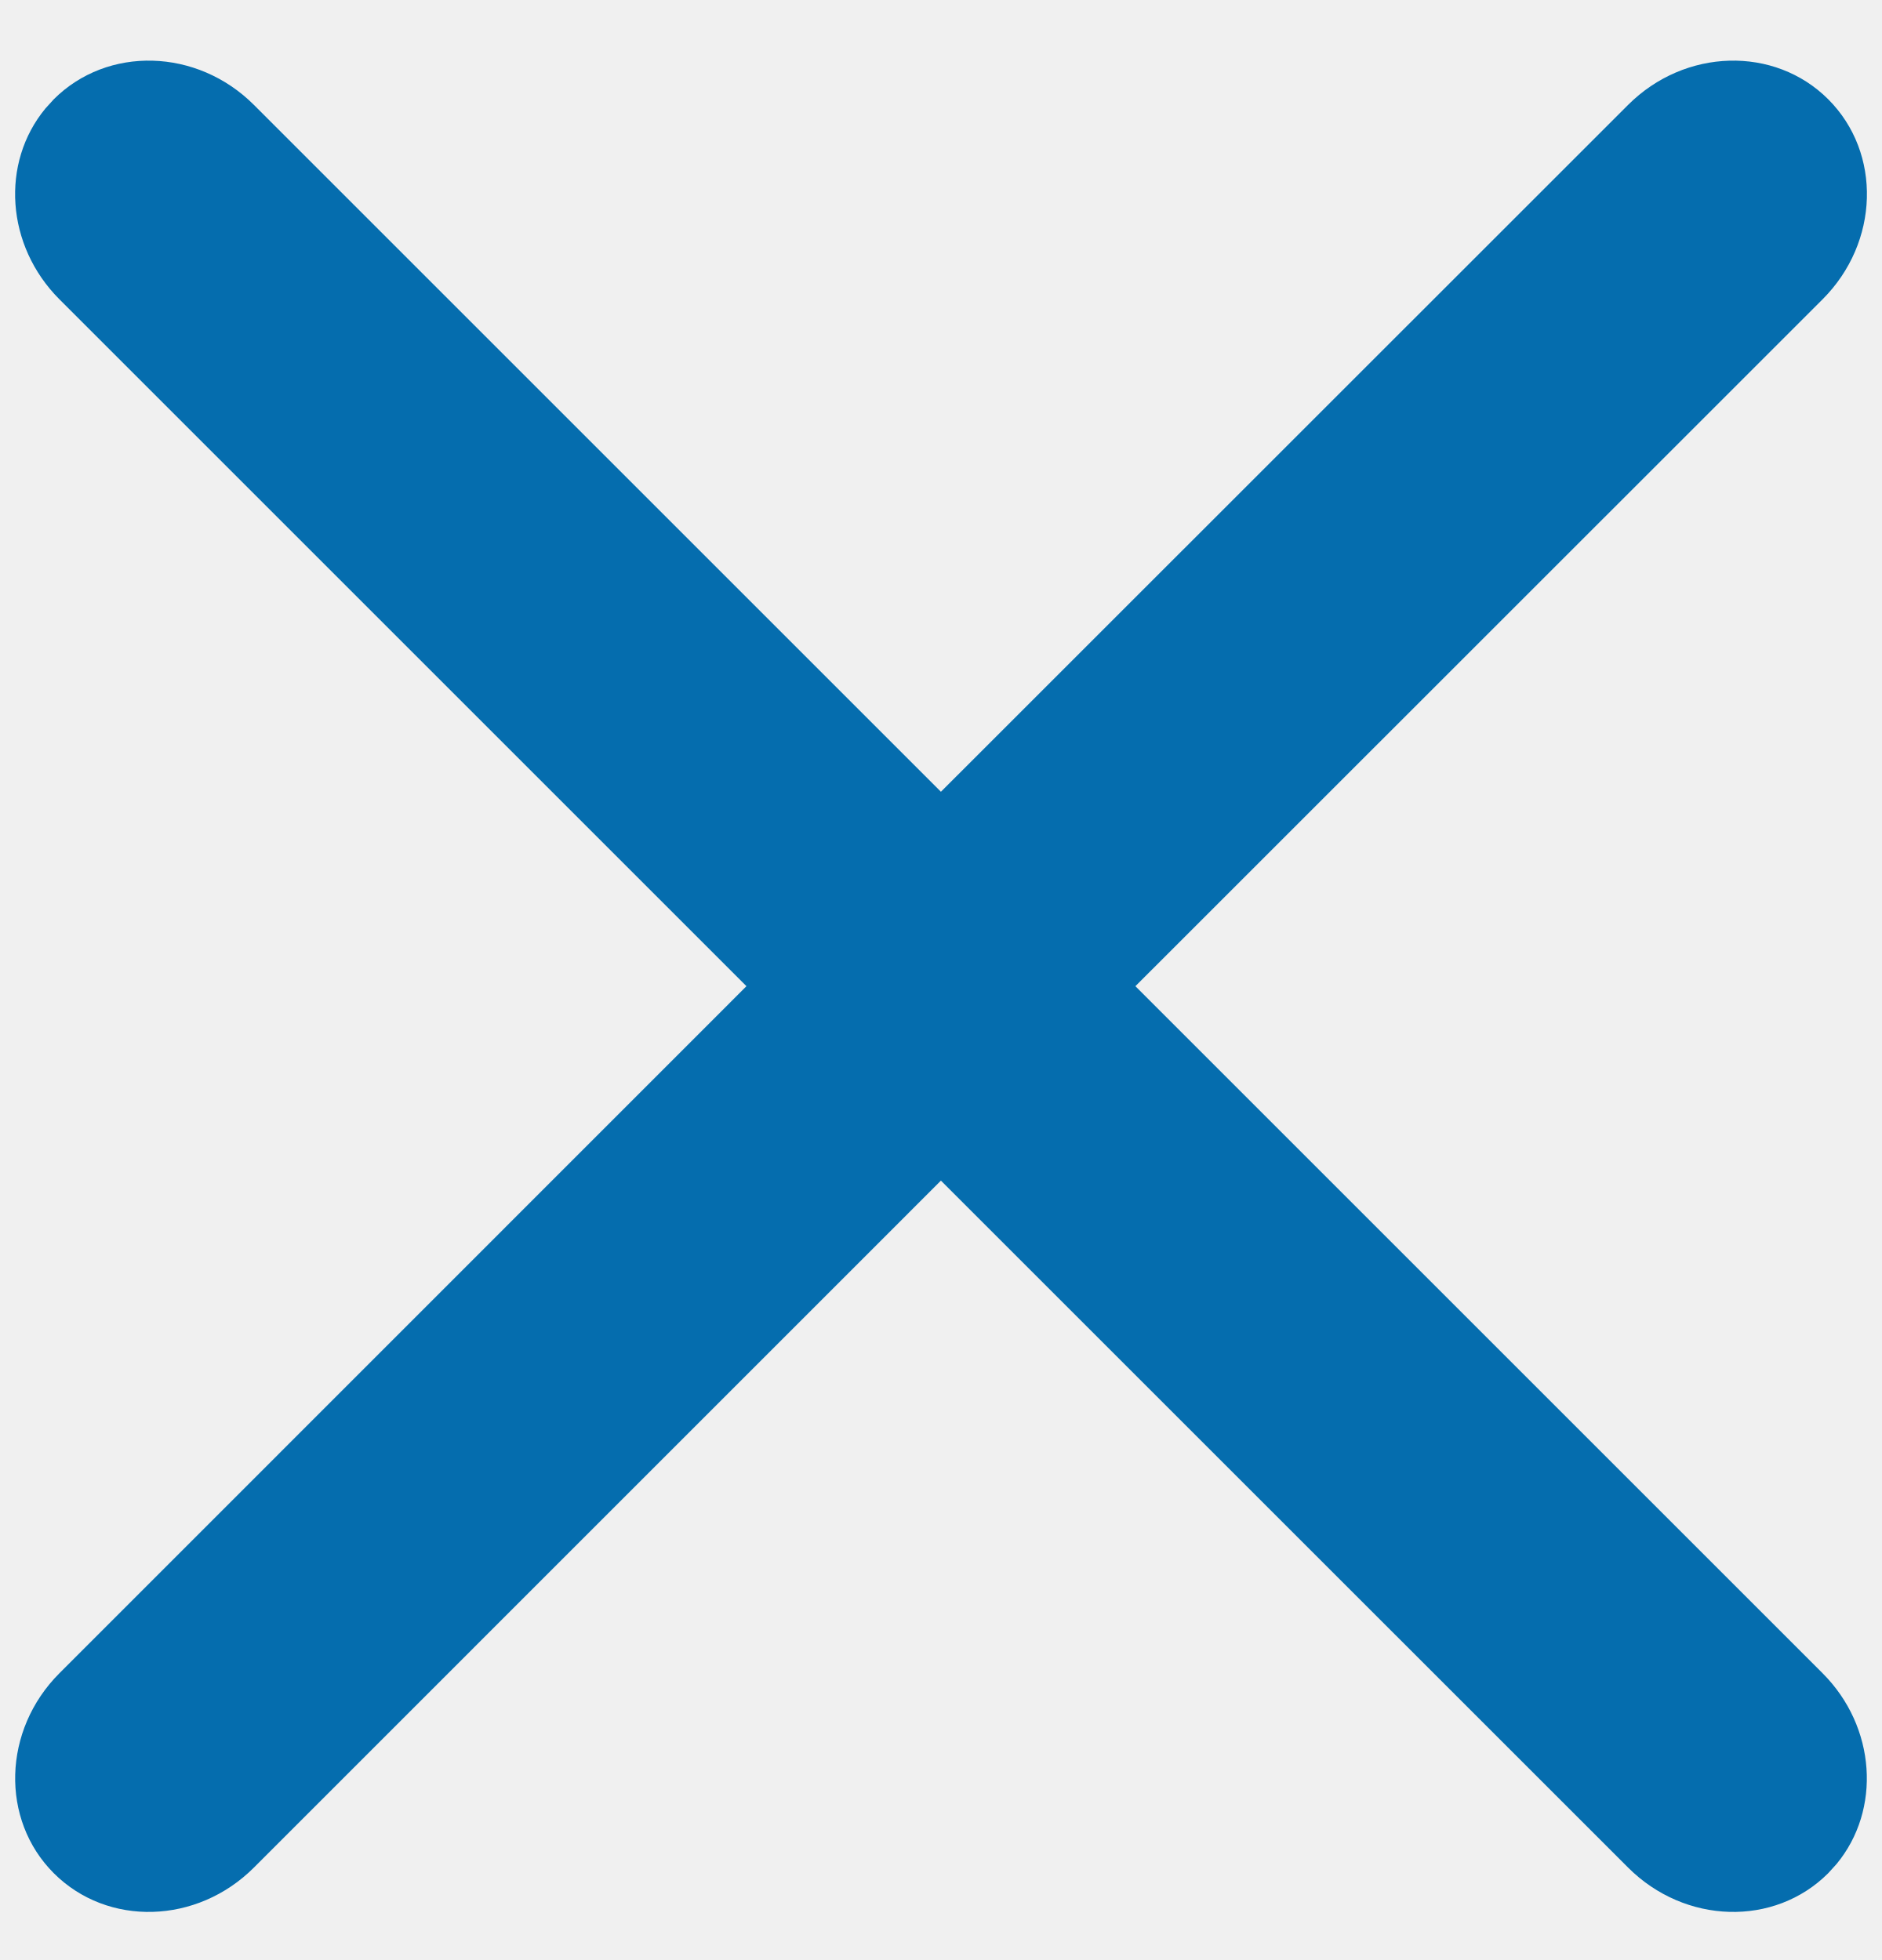
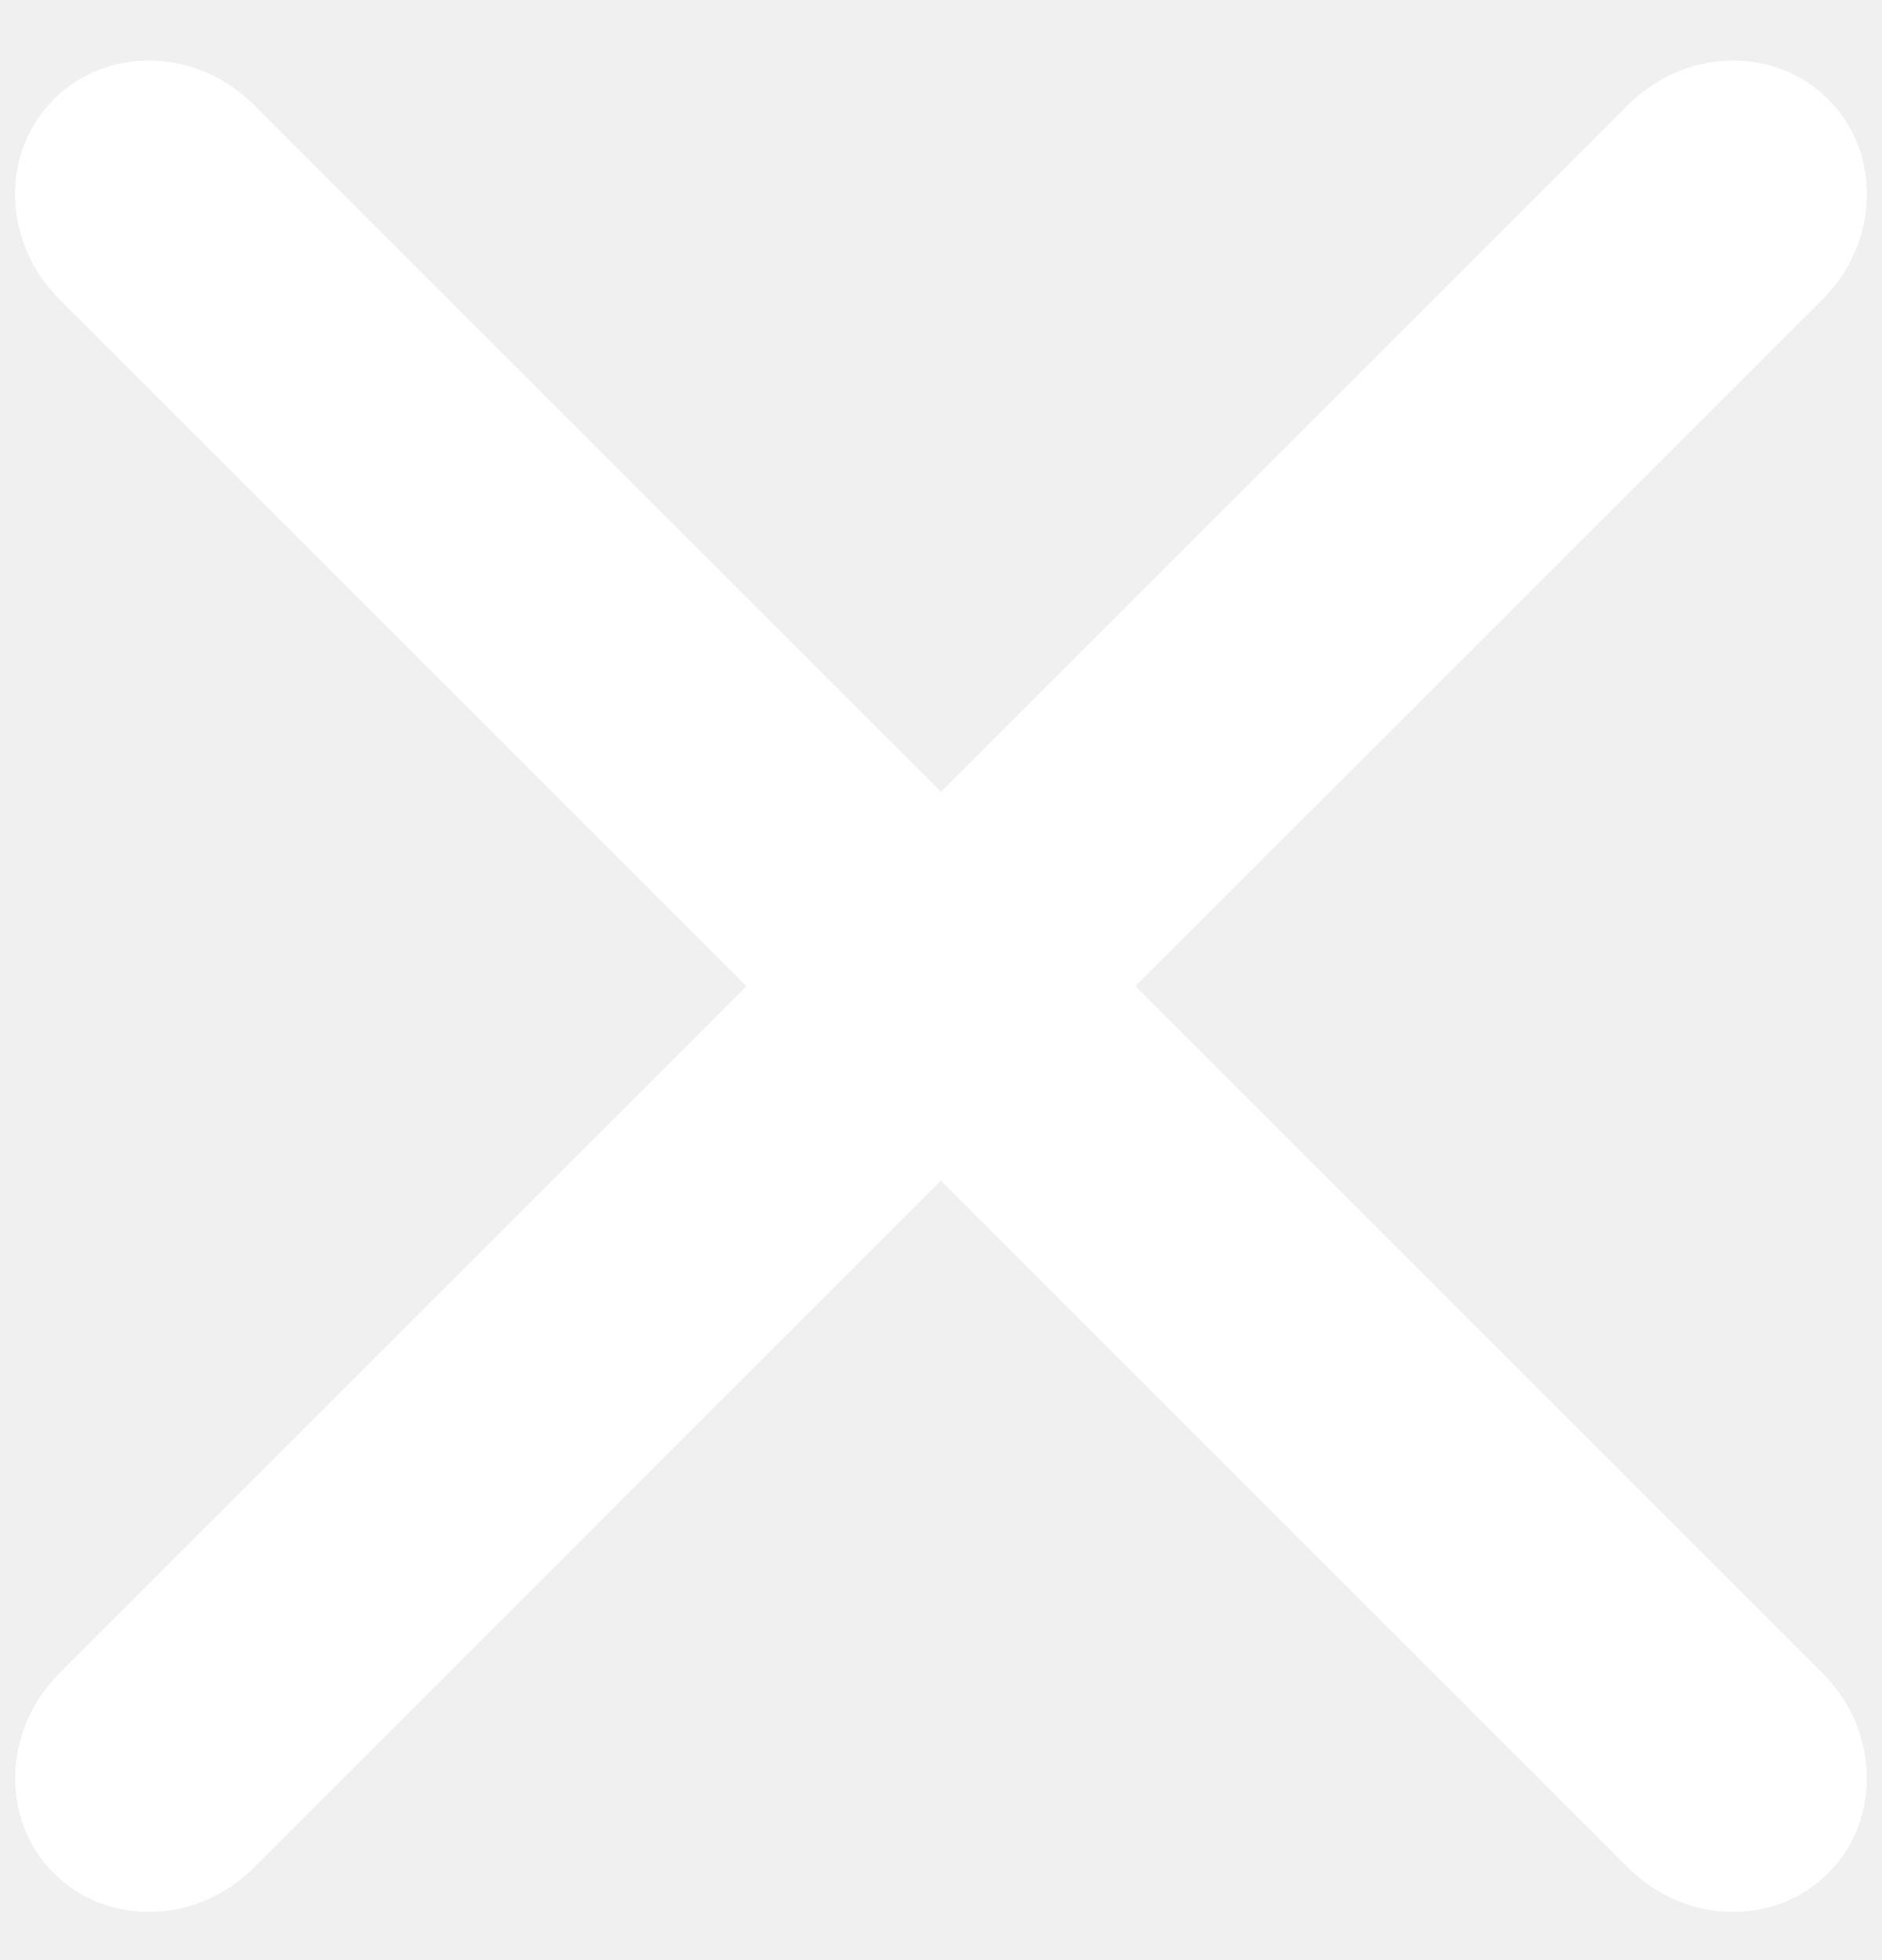
<svg xmlns="http://www.w3.org/2000/svg" width="24px" height="25px" viewBox="0 0 24 25" version="1.1">
  <g id="Symbols" stroke="none" stroke-width="1" fill="none" fill-rule="evenodd">
-     <path d="M23.314,1.266 C24,1.952 23.967,3.093 23.242,3.818 L14.479,12.579 L23.242,21.342 C23.926,22.026 23.992,23.084 23.421,23.775 L23.314,23.893 C22.628,24.579 21.487,24.546 20.762,23.821 L20.762,23.821 L11.999,15.059 L3.238,23.821 C2.513,24.546 1.372,24.579 0.686,23.893 C0.003,23.21 0.033,22.067 0.758,21.342 L9.519,12.579 L0.758,3.818 C0.074,3.133 0.006,2.077 0.579,1.384 L0.686,1.266 C1.37,0.583 2.513,0.613 3.238,1.338 L3.238,1.338 L11.999,10.099 L20.762,1.338 C21.487,0.613 22.63,0.583 23.314,1.266 Z" id="icon-close" fill="#056DAE" fill-rule="nonzero" />
+     <path d="M23.314,1.266 C24,1.952 23.967,3.093 23.242,3.818 L14.479,12.579 L23.242,21.342 C23.926,22.026 23.992,23.084 23.421,23.775 L23.314,23.893 C22.628,24.579 21.487,24.546 20.762,23.821 L20.762,23.821 L11.999,15.059 L3.238,23.821 C2.513,24.546 1.372,24.579 0.686,23.893 C0.003,23.21 0.033,22.067 0.758,21.342 L9.519,12.579 L0.758,3.818 C0.074,3.133 0.006,2.077 0.579,1.384 L0.686,1.266 C1.37,0.583 2.513,0.613 3.238,1.338 L3.238,1.338 L11.999,10.099 L20.762,1.338 C21.487,0.613 22.63,0.583 23.314,1.266 Z" id="icon-close" fill="#fff" fill-rule="nonzero" />
  </g>
</svg>
